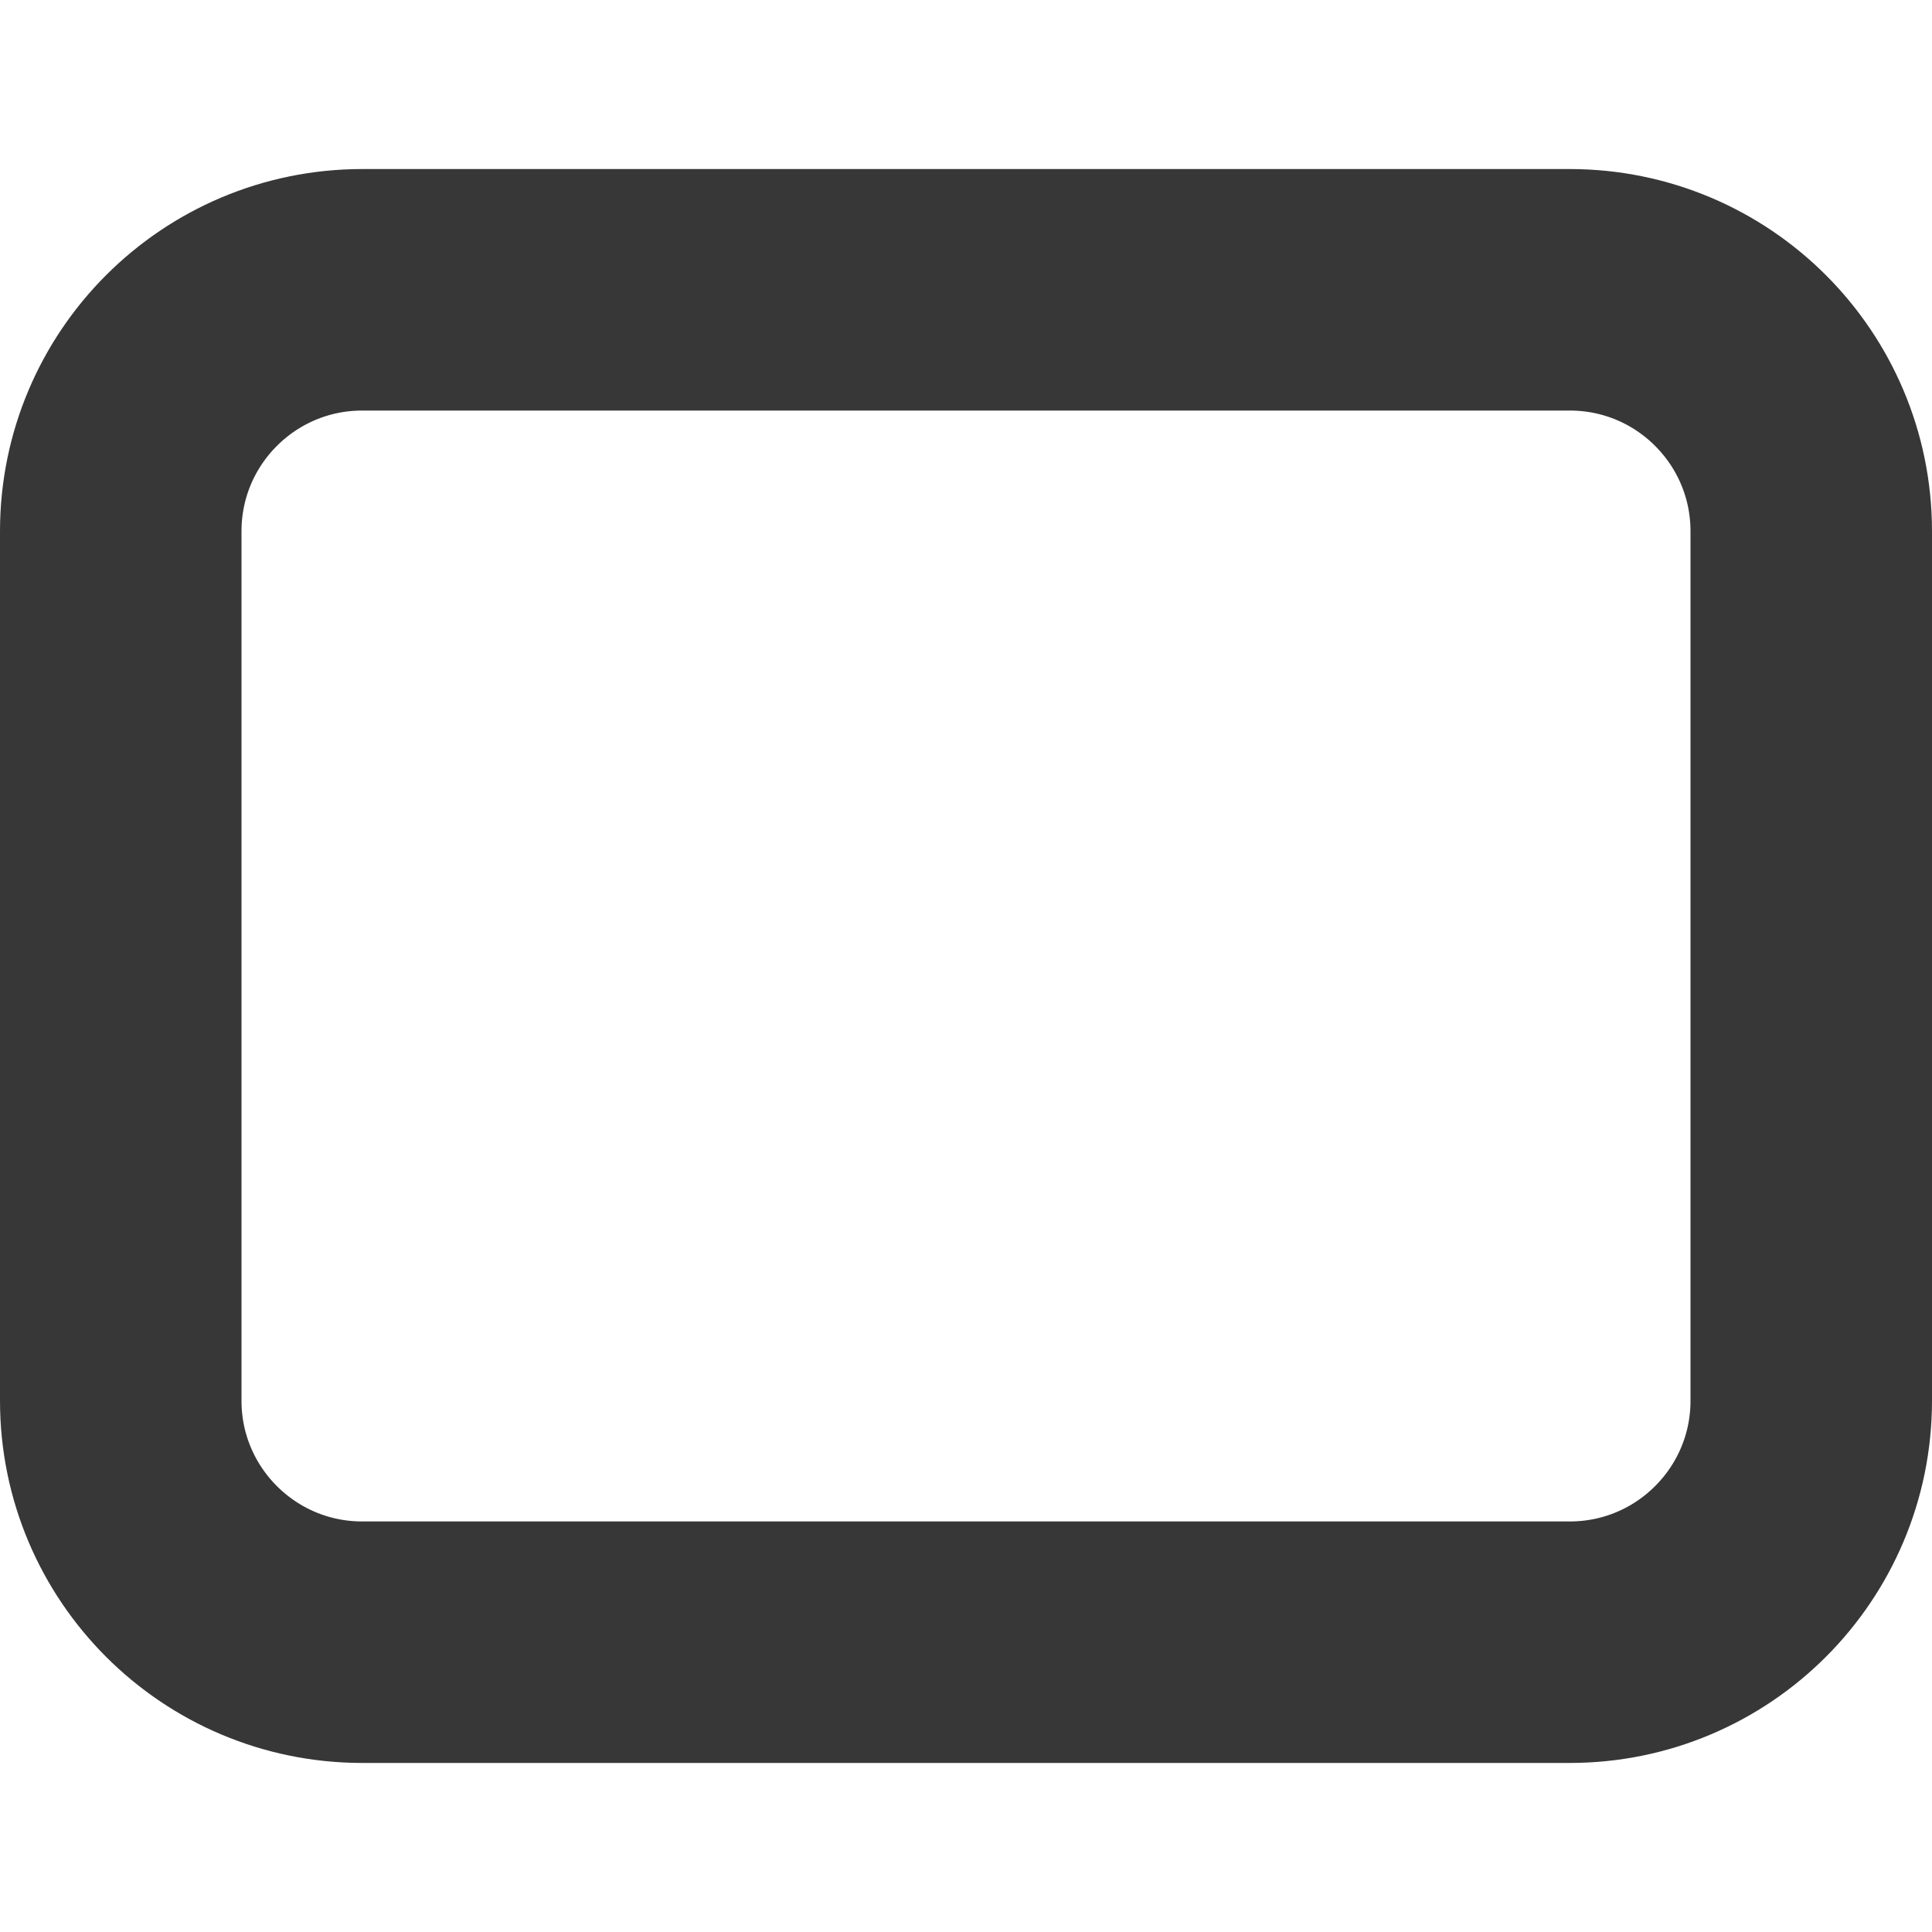
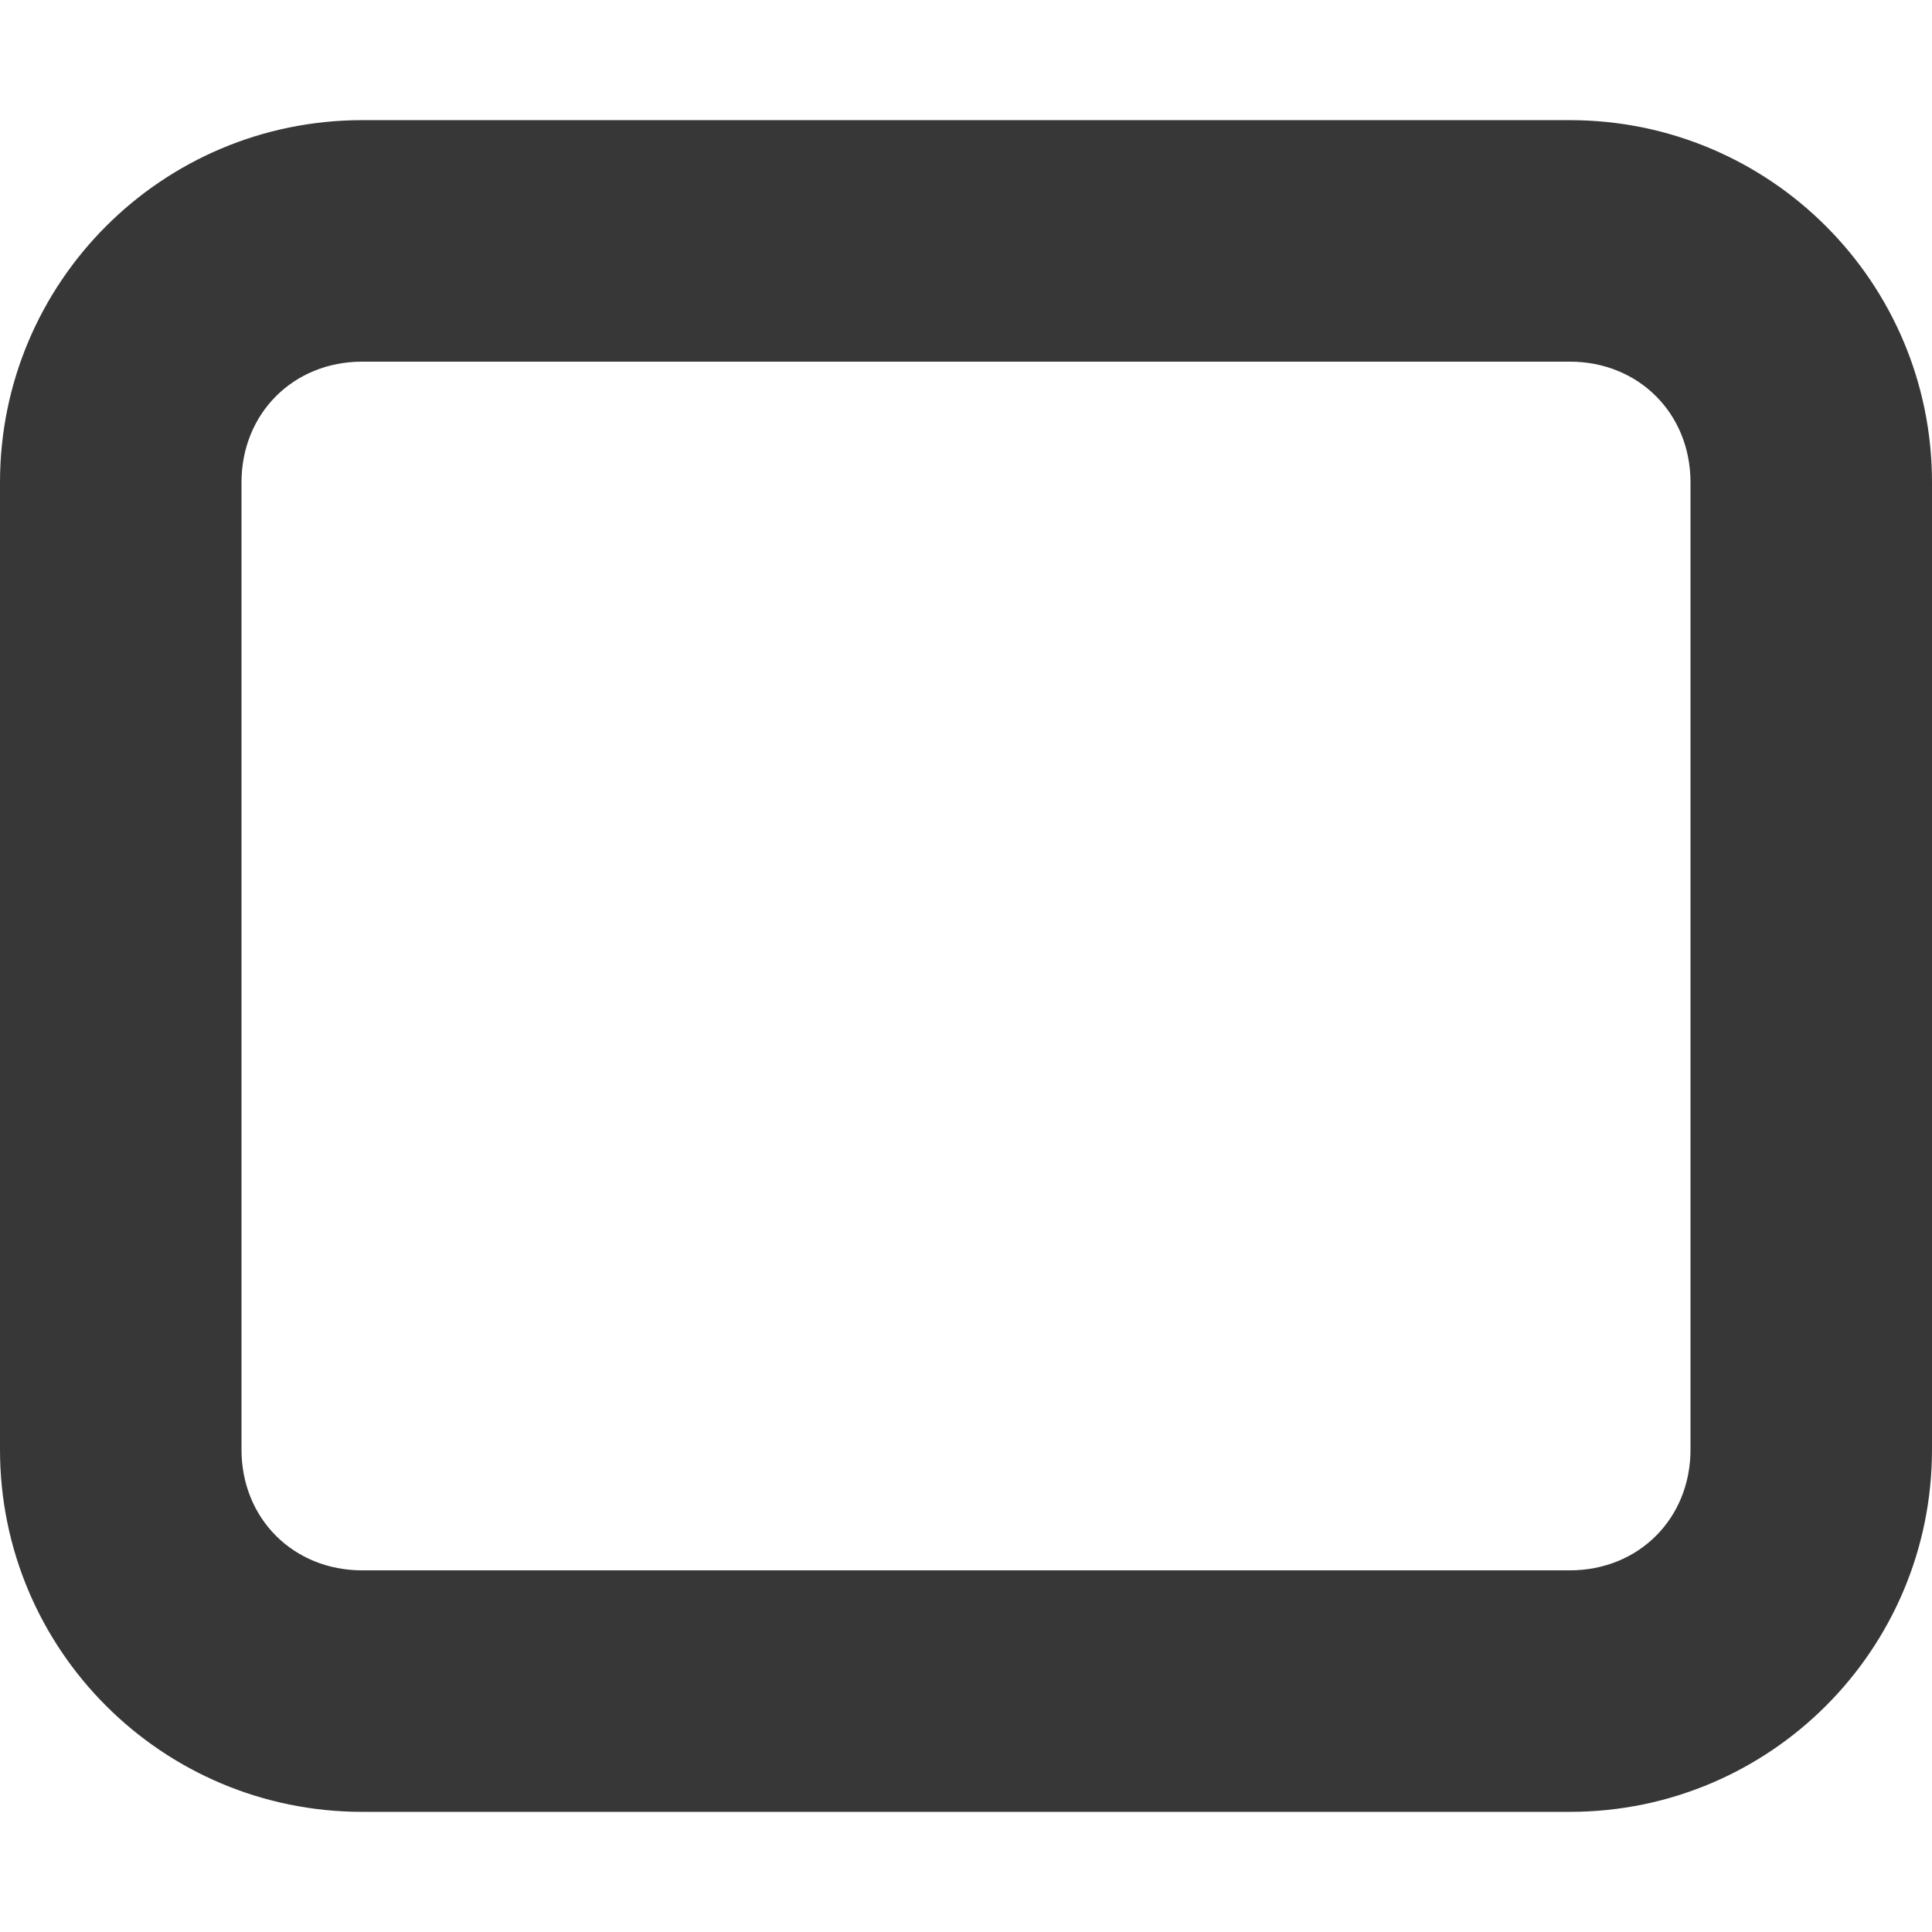
- <svg xmlns="http://www.w3.org/2000/svg" width="16px" height="16px" version="1.1" viewBox="0 0 16 16">
-   <rect x="1" y="2.4" width="14" height="11.2" rx="2" ry="2" fill="none" stroke="#373737" stroke-linejoin="round" stroke-miterlimit="12.8" stroke-width="2" />
+ <svg xmlns="http://www.w3.org/2000/svg" width="16px" height="16px" version="1.1" viewBox="0 0 16 16" id="svg1">
+   <defs id="defs1">
+     </defs>
+   <path x="1" y="1.995" width="14" height="12.01" rx="2" ry="2" fill="none" stroke="#373737" stroke-linejoin="round" stroke-miterlimit="12.8" stroke-width="2" id="rect1" style="fill:#373737;fill-rule:nonzero;stroke:none" d="m 13,2.995 c 0.571,0 1,0.429 1,1 v 8.01 c 0,0.571 -0.429,1 -1,1 H 3 c -0.571,0 -1,-0.429 -1,-1 V 3.995 c 0,-0.571 0.429,-1 1,-1 z m -13,1 v 8.01 c 0,1.658 1.342,3 3,3 h 10 c 1.658,0 3,-1.342 3,-3 V 3.995 C 16,2.337 14.658,0.995 13,0.995 H 3 c -1.658,0 -3,1.342 -3,3 z" />
</svg>
